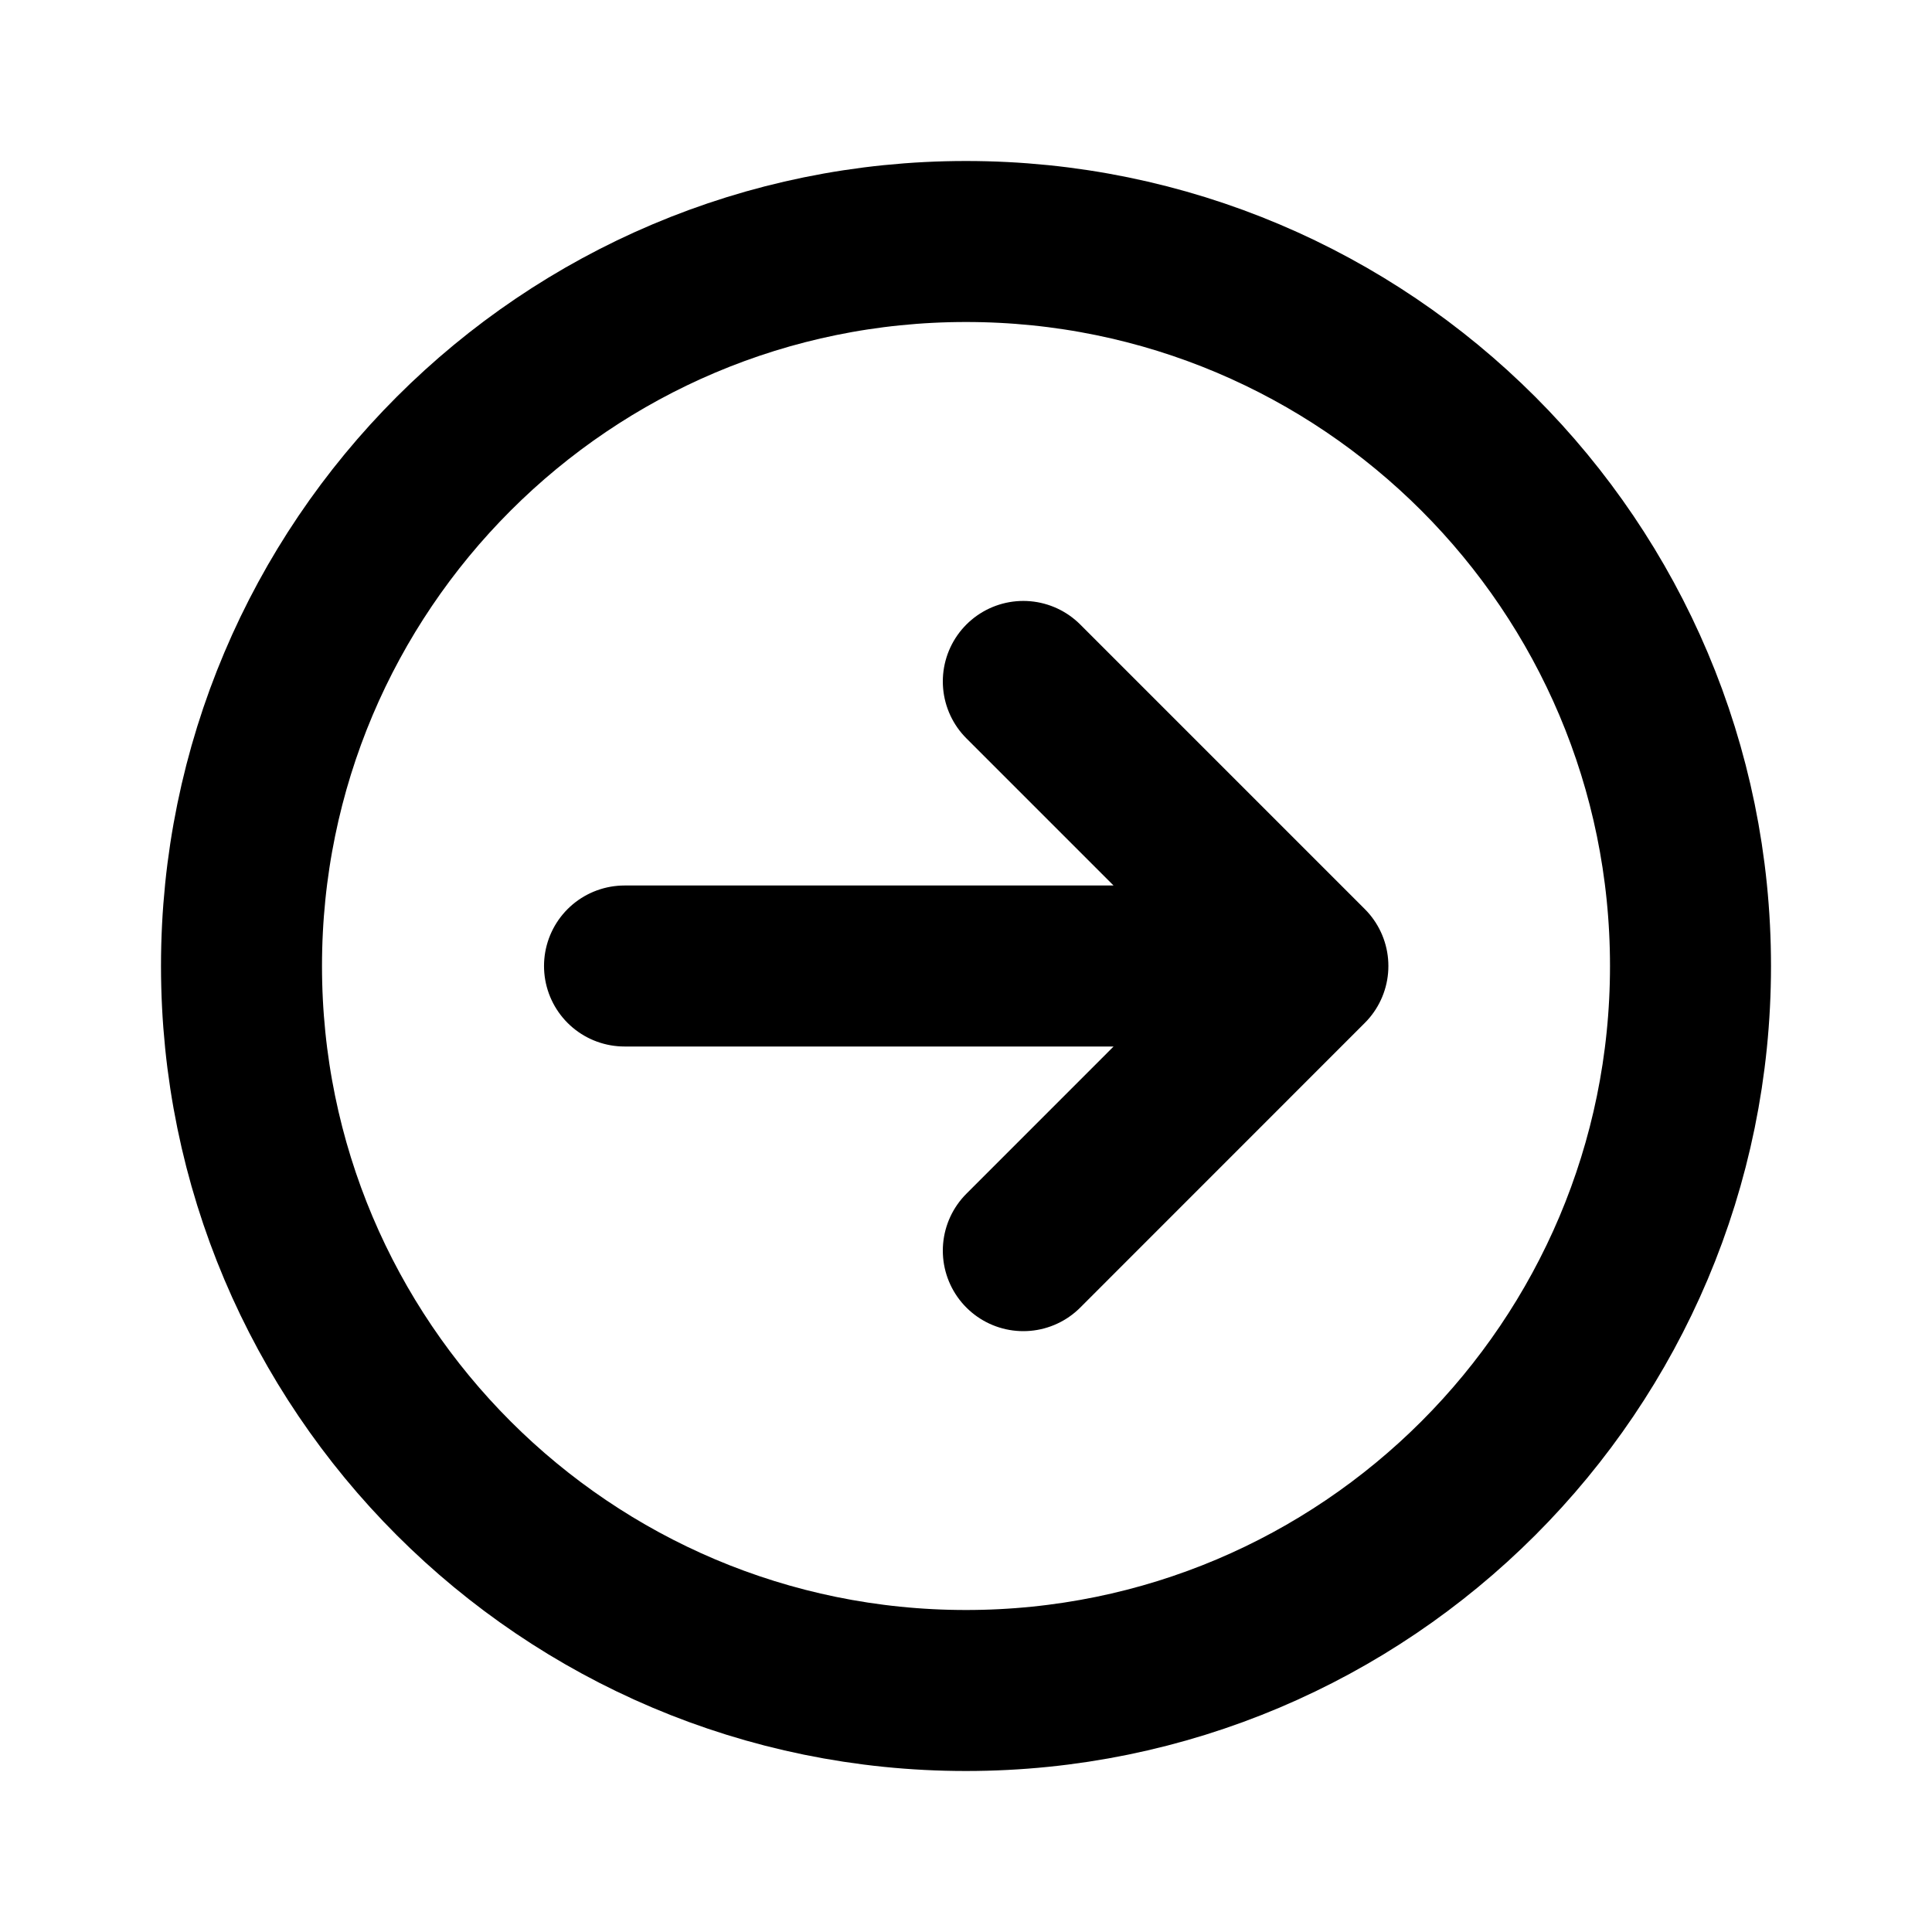
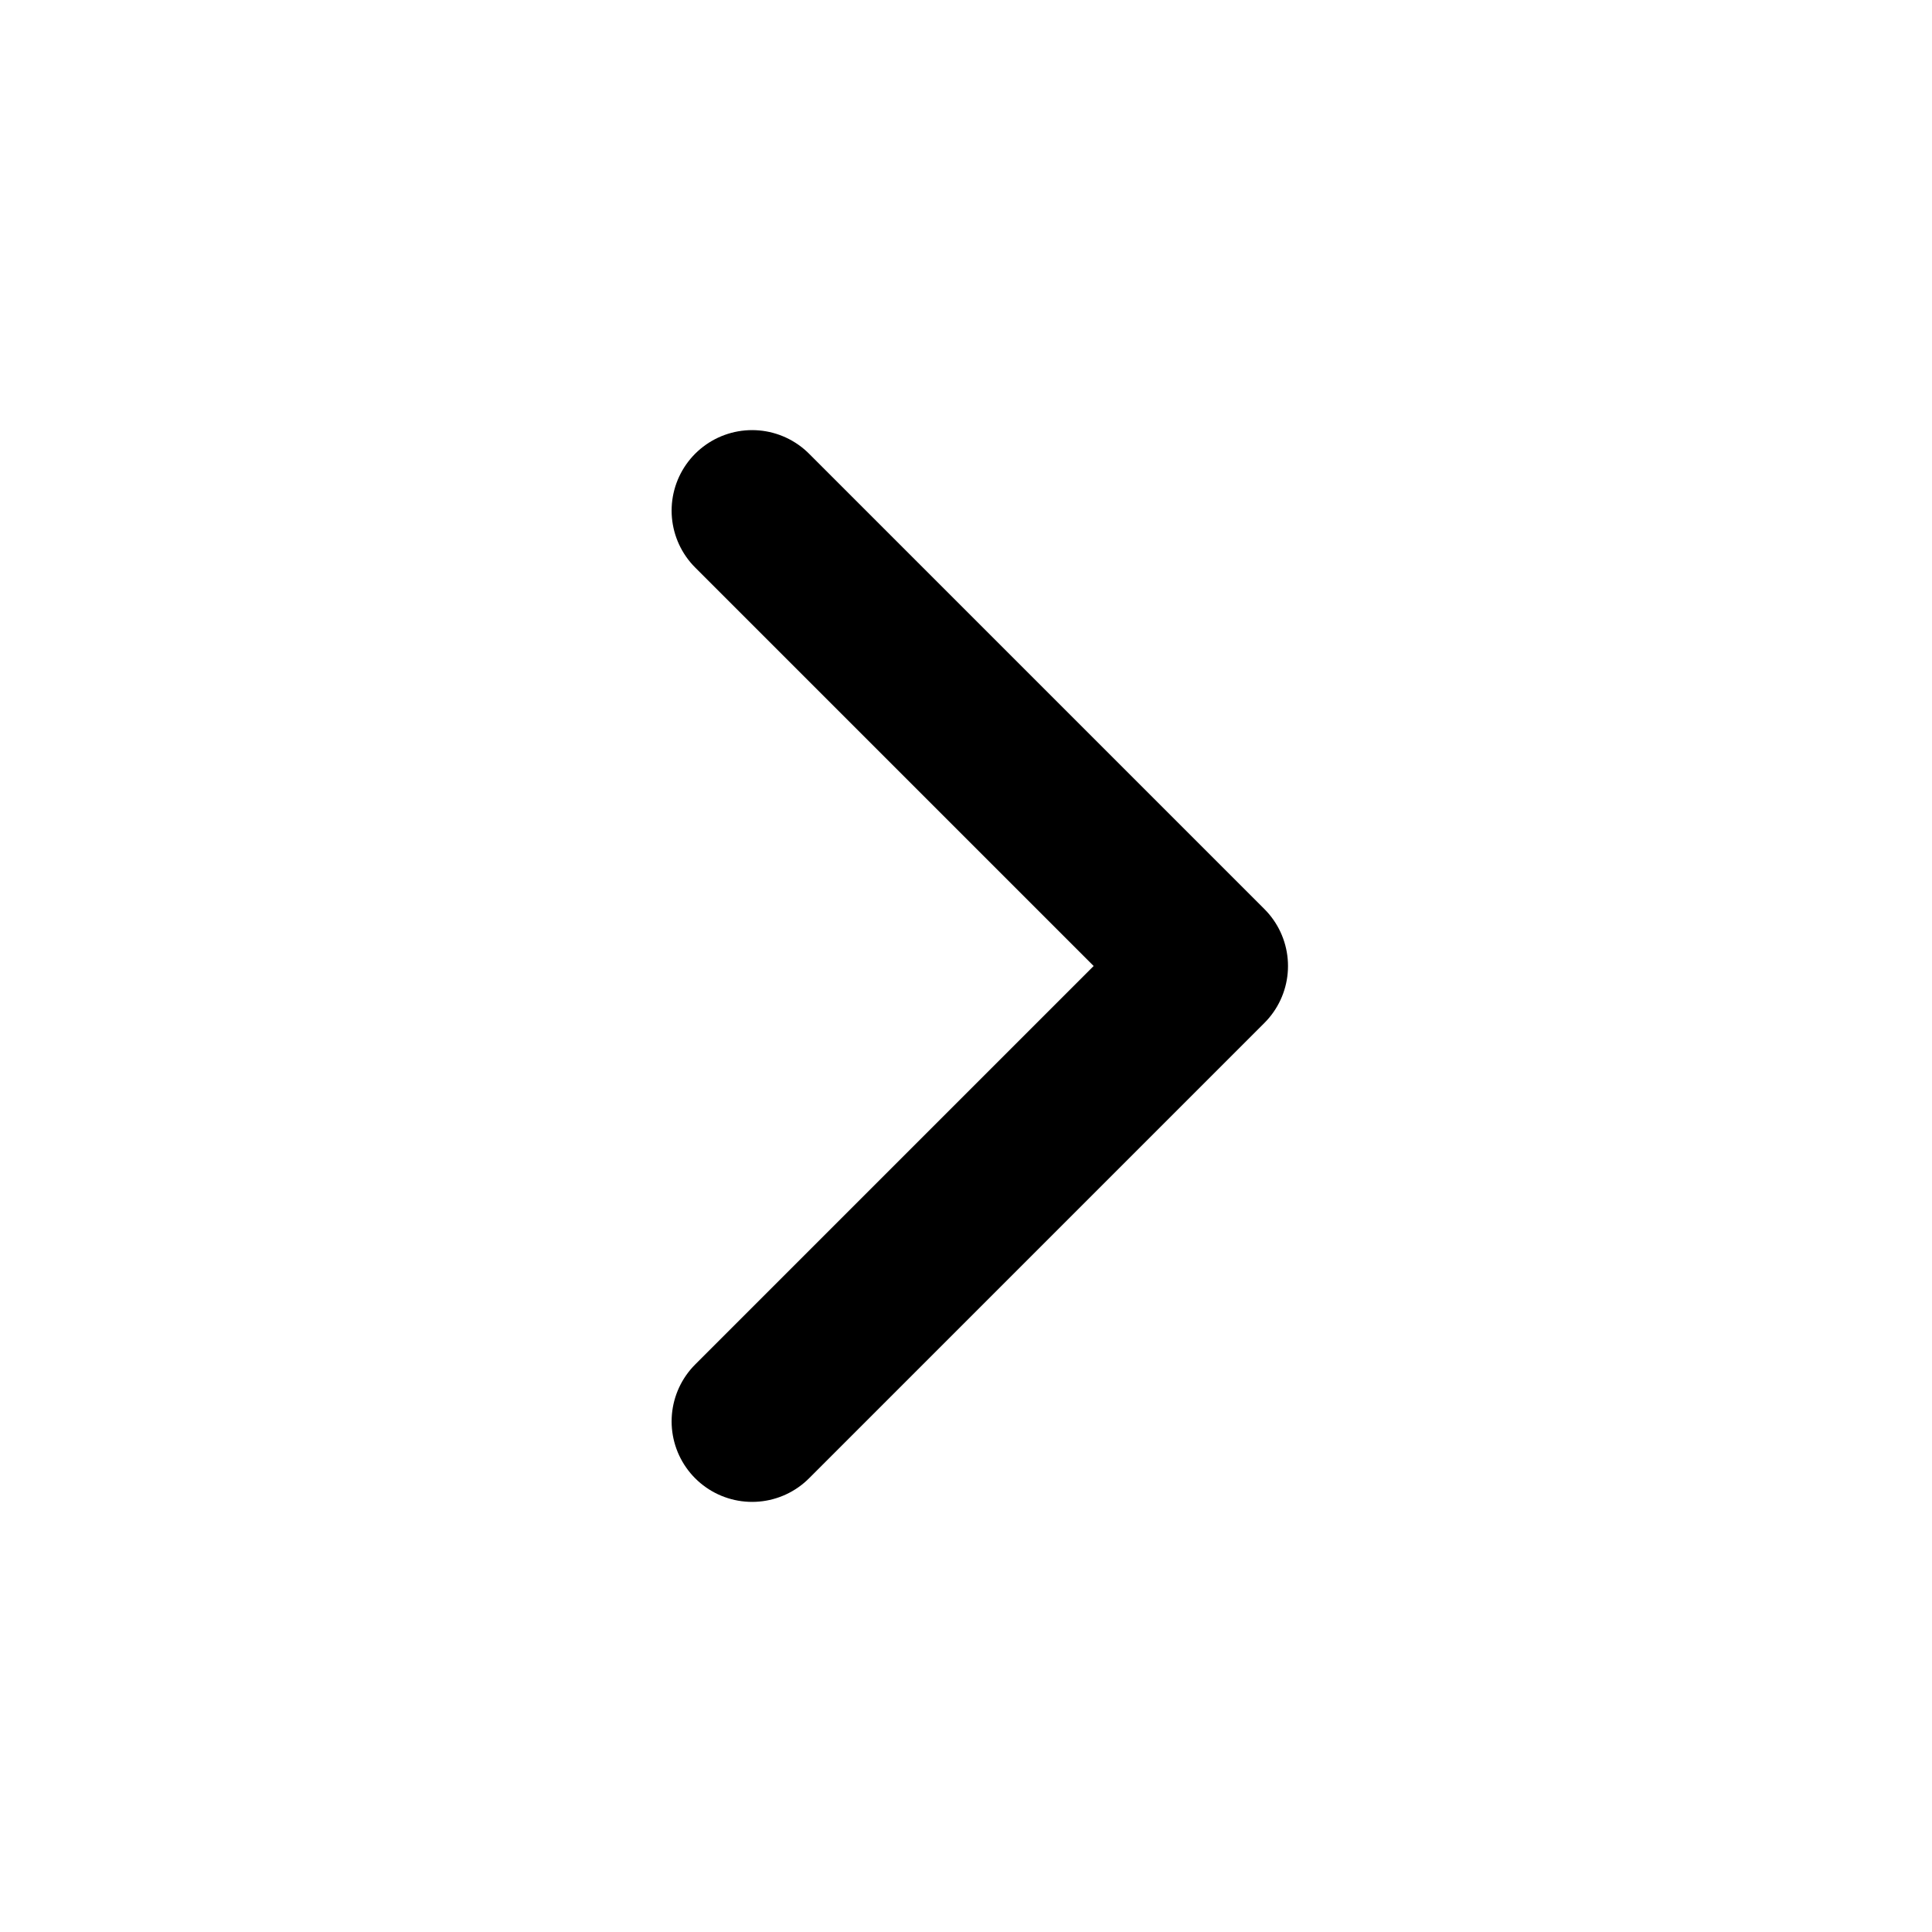
<svg xmlns="http://www.w3.org/2000/svg" viewBox="0 0 24 24">
-   <path fill="none" stroke="currentColor" stroke-linecap="round" stroke-linejoin="round" stroke-width="2" d="M12.712 8.465 16.247 12l-3.535 3.536M16.242 12H7.758M21 12a9 9 0 1 1-18 0 9 9 0 0 1 18 0" />
+   <path fill="none" stroke="currentColor" stroke-linecap="round" stroke-linejoin="round" stroke-width="2" d="M9.343 6.343 15 12l-5.657 5.657" />
</svg>
